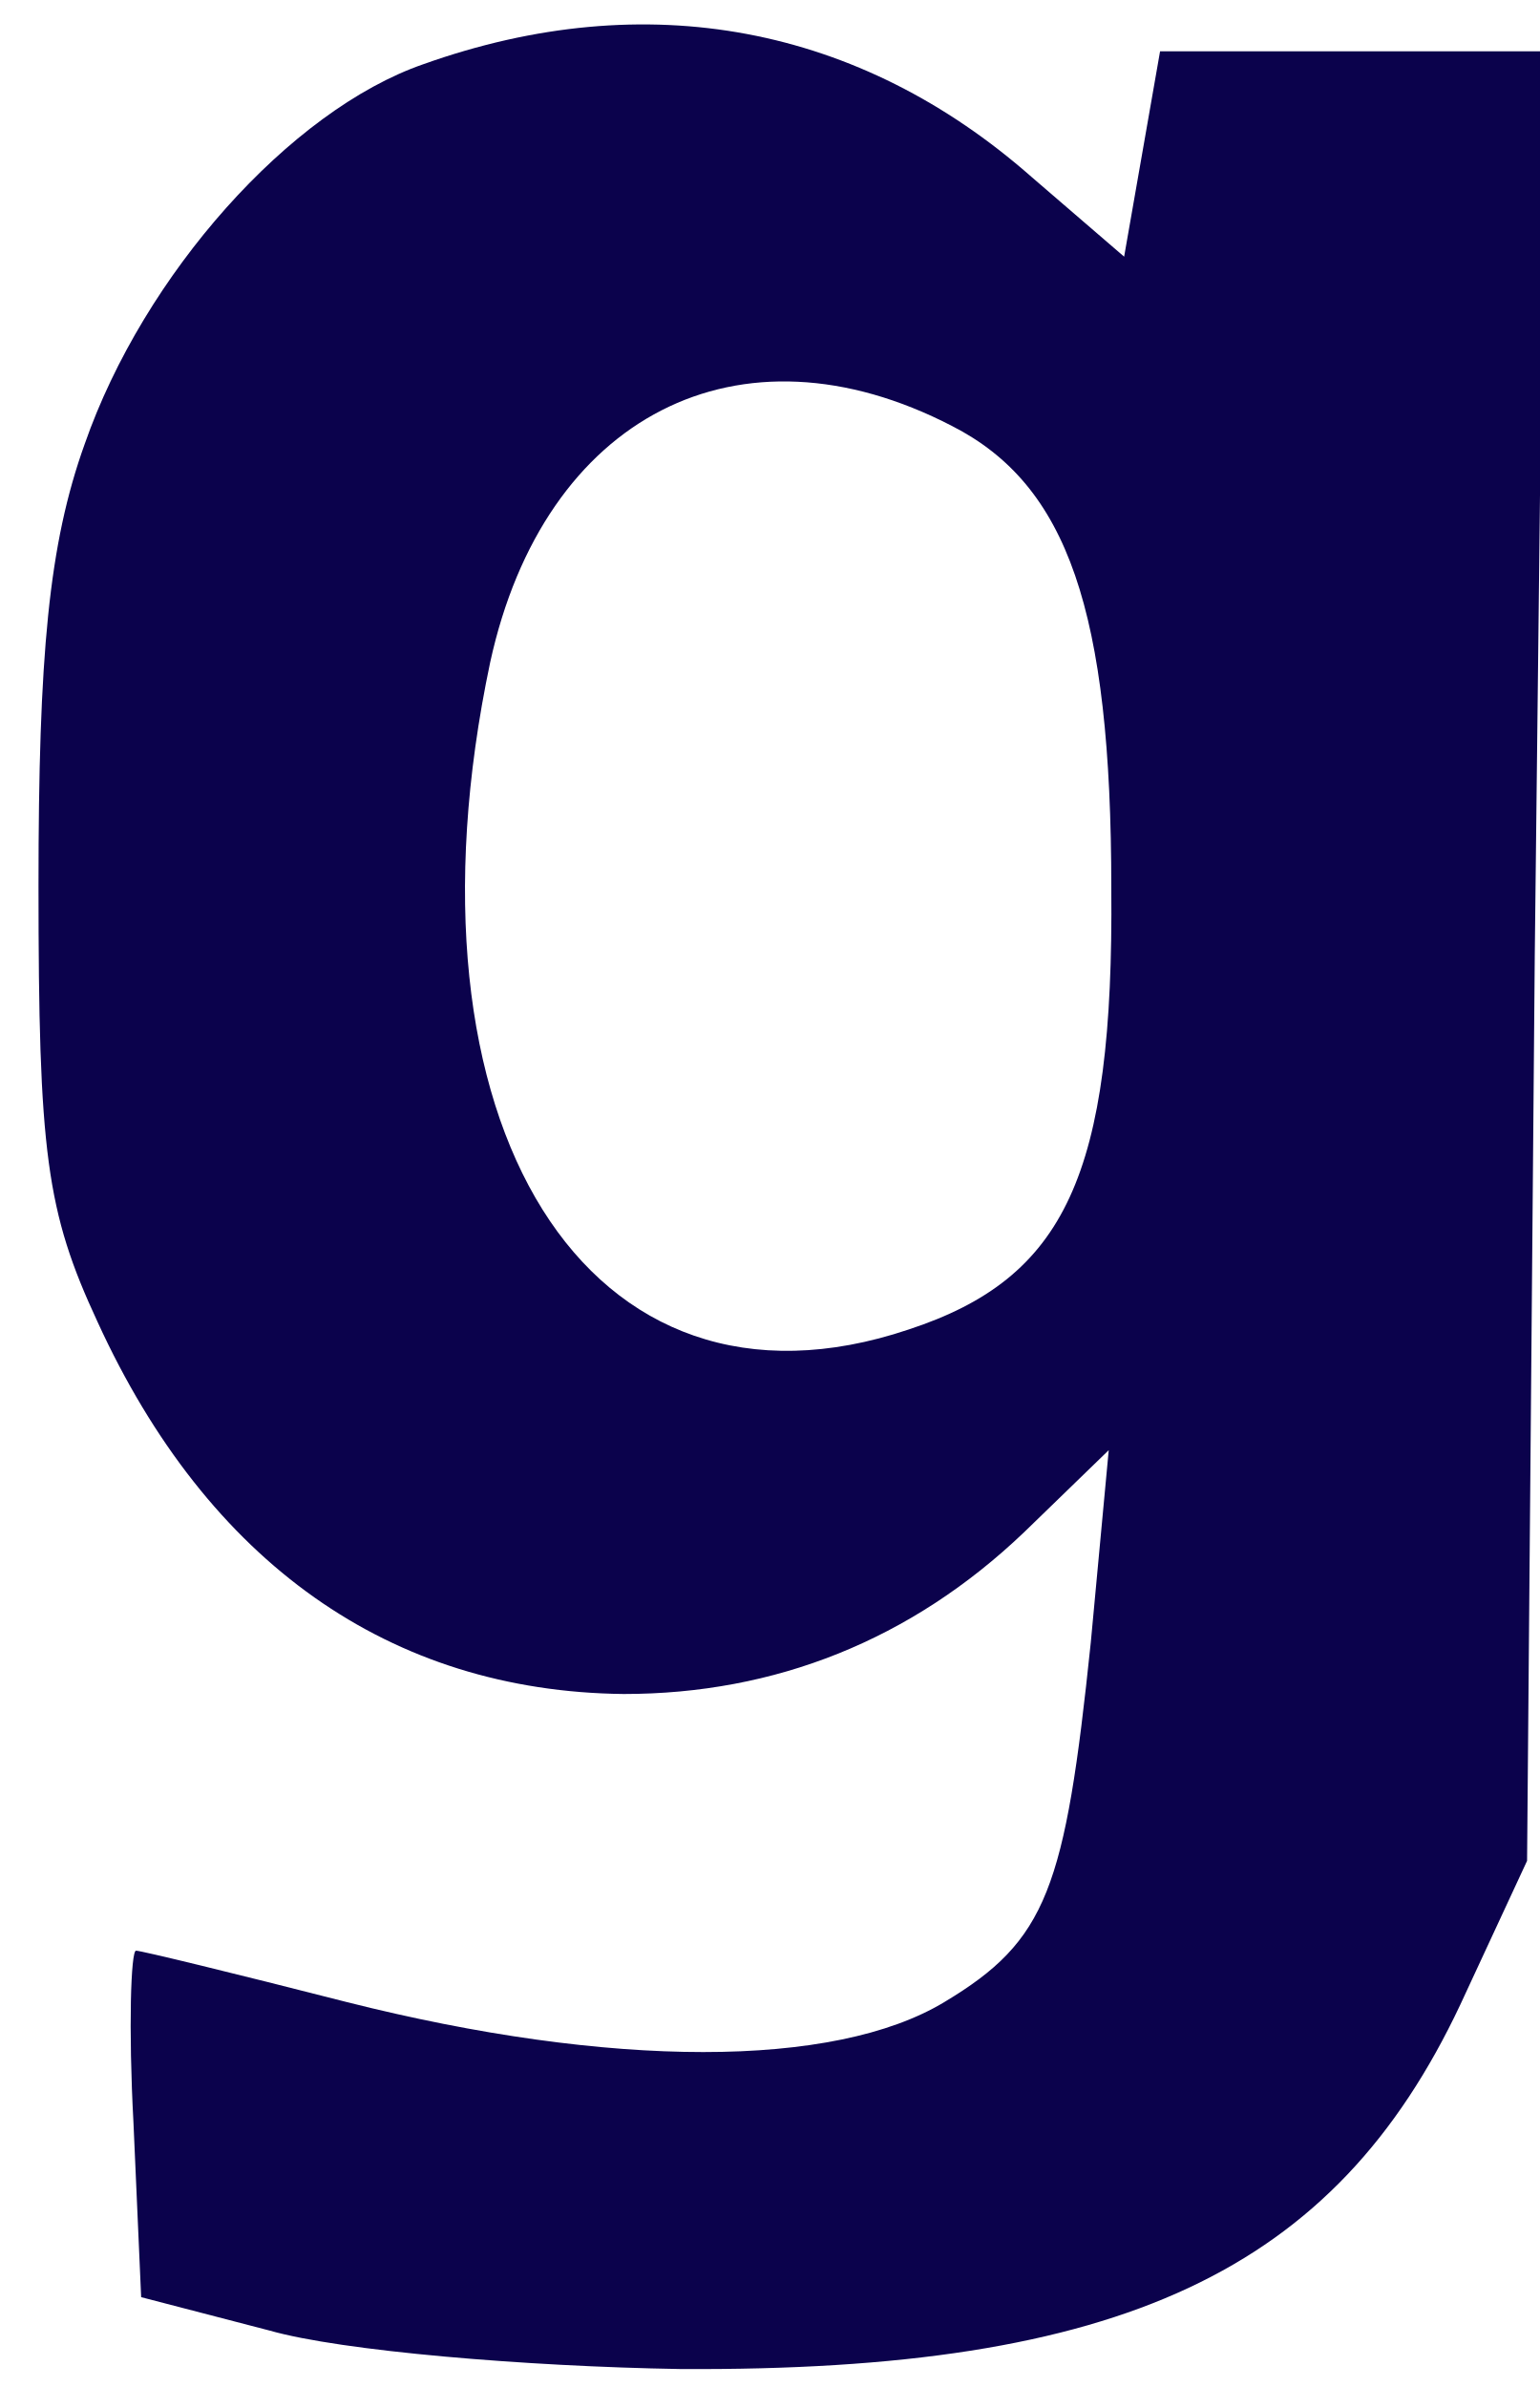
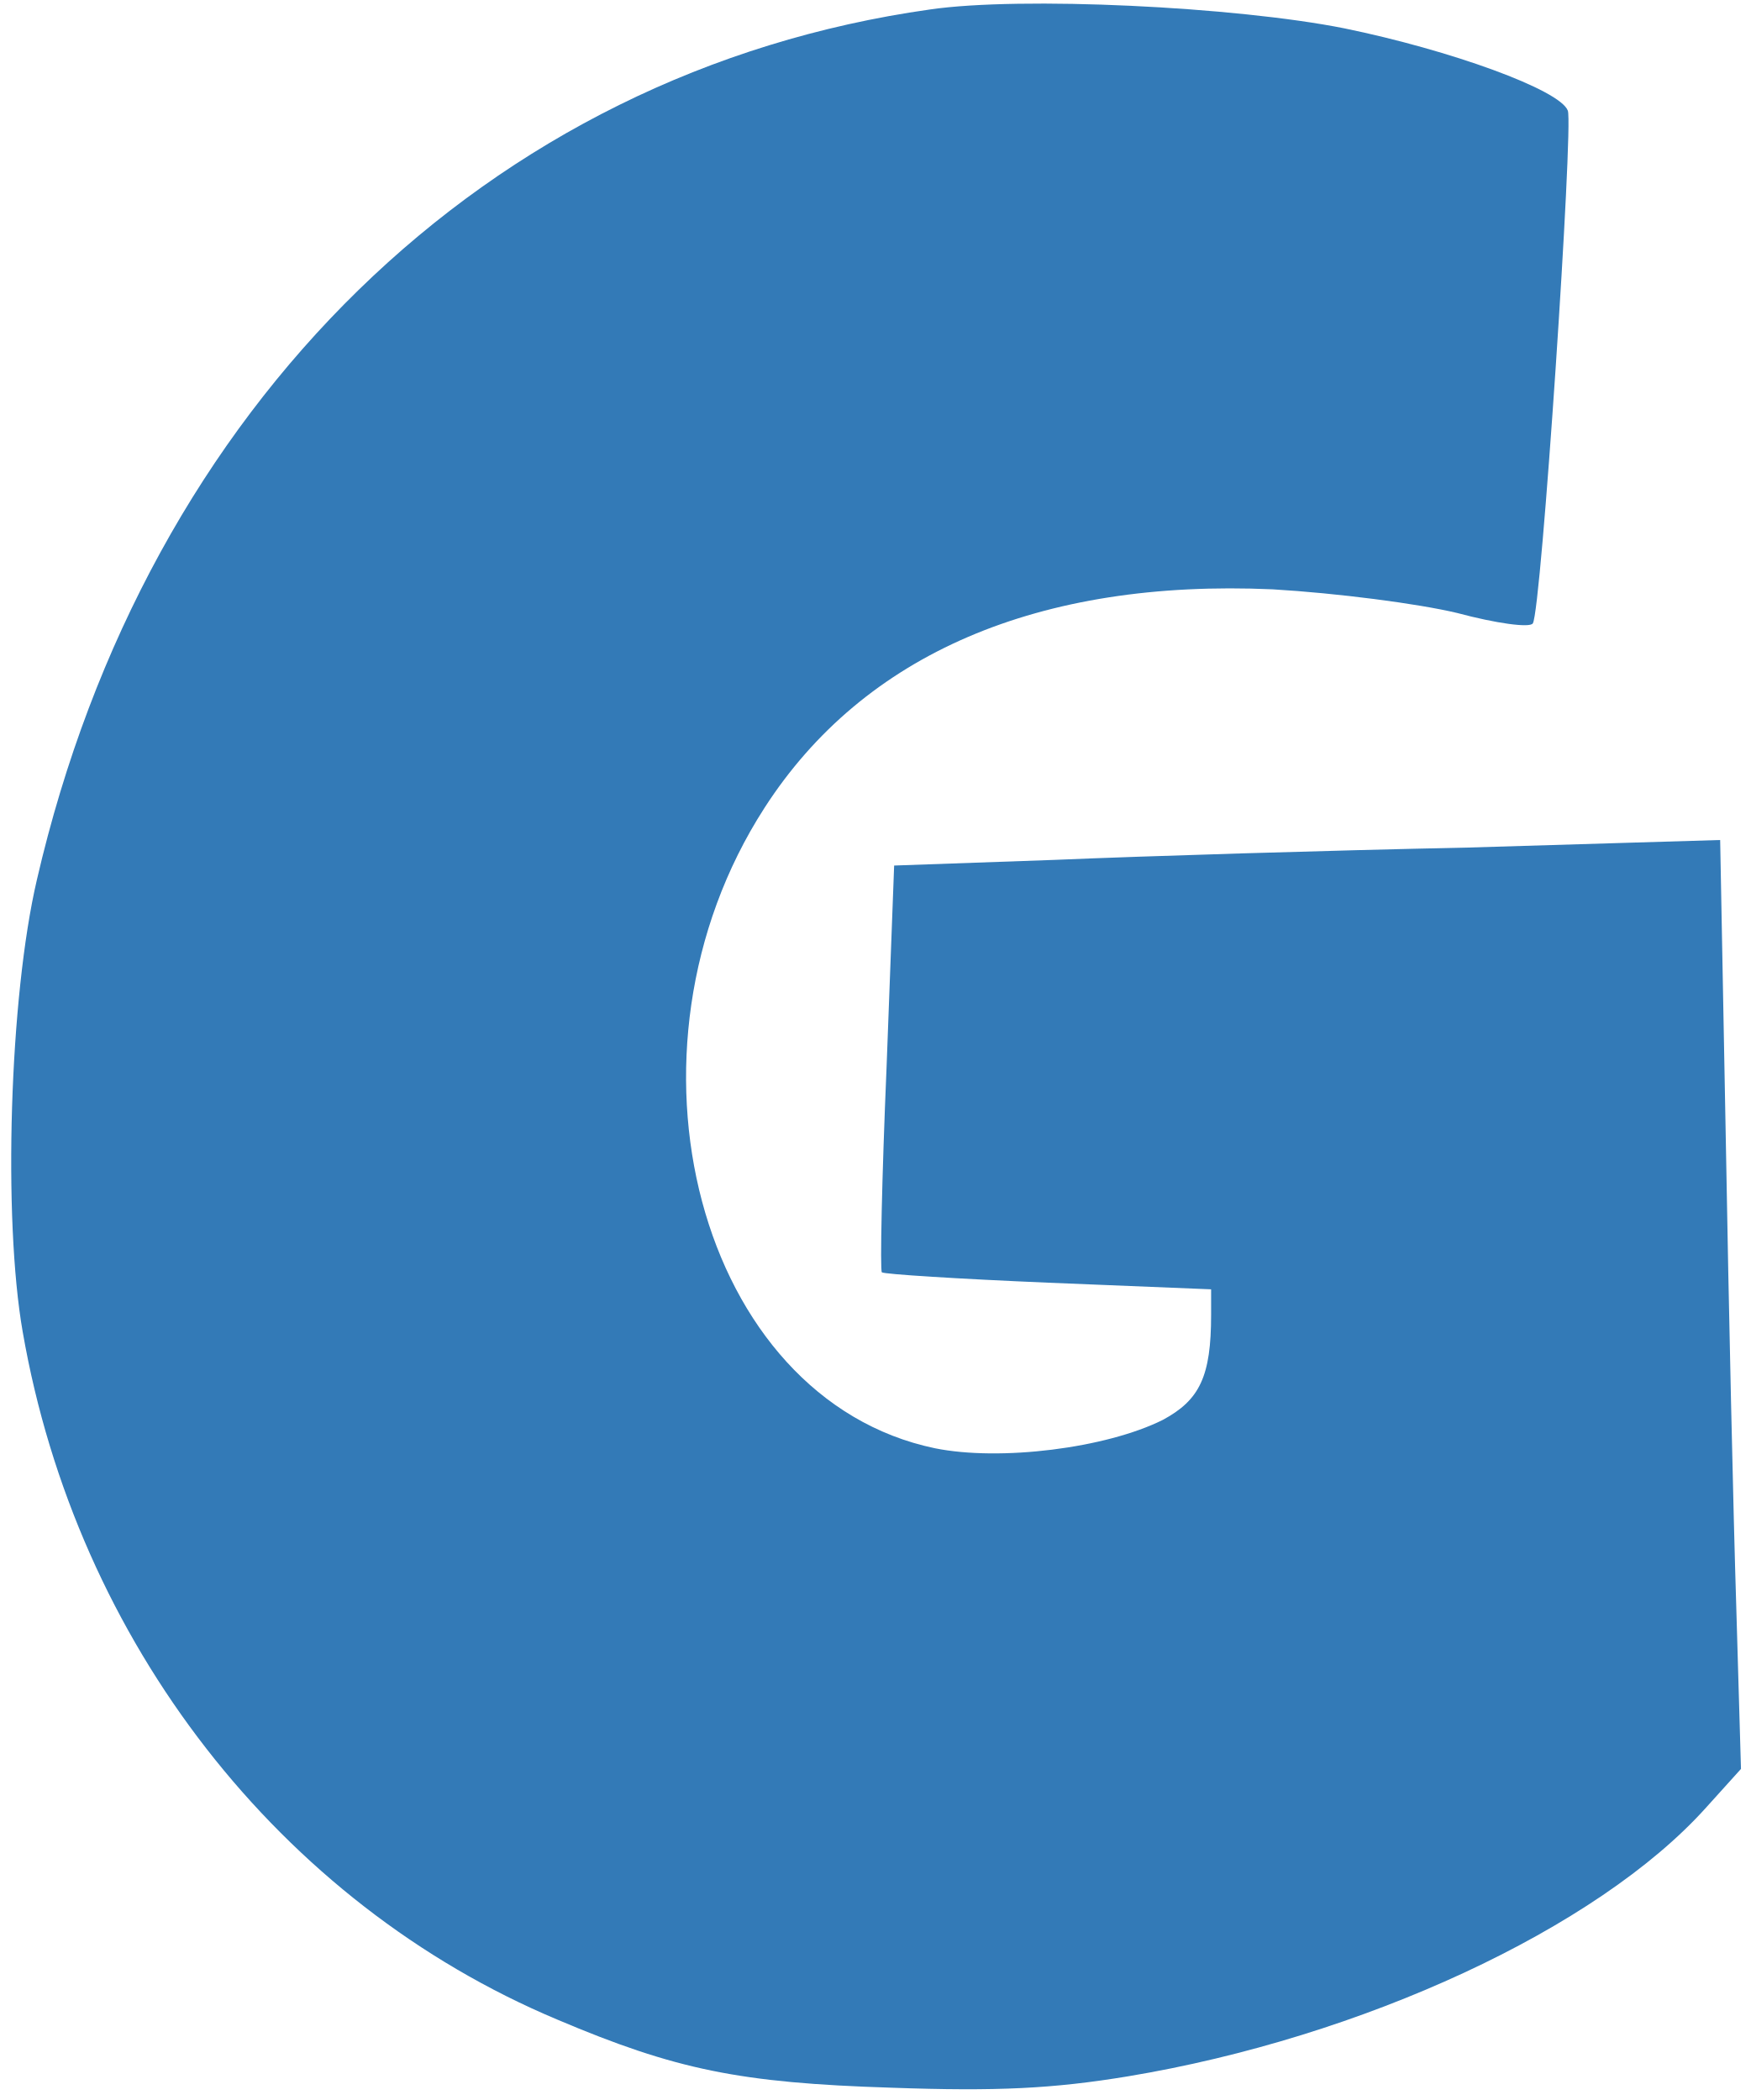
- <svg xmlns="http://www.w3.org/2000/svg" version="1.0" width="60pt" height="93pt" viewBox="0 0 60 93" preserveAspectRatio="xMidYMid meet">
-   <g transform="translate(0,93) scale(0.1,-0.1)" fill="#0b024c" stroke="none">
-     <path d="M165 905 c-52 -18 -109 -82 -132 -148 -14 -39 -18 -82 -18 -172 0 -104 3 -127 23 -170 43 -94 114 -144 205 -145 59 0 112 21 156 63 l33 32 -7 -75 c-10 -96 -17 -116 -57 -140 -43 -26 -130 -26 -233 0 -43 11 -80 20 -82 20 -2 0 -3 -30 -1 -67 l3 -68 50 -13 c28 -8 100 -14 160 -15 172 -1 255 38 304 142 l26 56 3 353 4 352 -75 0 -75 0 -7 -40 -7 -40 -36 31 c-67 59 -150 75 -237 44z m206 -141 c45 -23 62 -72 62 -180 1 -112 -18 -152 -79 -172 -125 -42 -201 80 -163 260 21 96 97 135 180 92z" />
+ <svg xmlns="http://www.w3.org/2000/svg" version="1.0" width="185pt" height="222pt" viewBox="0 0 185 222" preserveAspectRatio="xMidYMid meet">
+   <g transform="translate(0,222) scale(0.1,-0.1)" fill="#337ab7" stroke="none">
+     <path d="M983 2210 c-468 -66 -828 -418 -944 -920 -29 -124 -36 -358 -15 -478 57 -328 272 -604 565 -727 125 -53 193 -67 353 -72 112 -4 171 -1 250 12 247 41 496 156 611 284 l37 41 -5 172 c-3 95 -8 316 -11 491 l-6 319 -267 -8 c-146 -3 -342 -9 -436 -13 l-170 -6 -8 -213 c-5 -118 -7 -215 -5 -217 2 -2 81 -7 176 -11 l172 -7 0 -27 c0 -65 -12 -90 -51 -111 -60 -30 -172 -44 -241 -30 -249 52 -347 418 -180 677 105 163 290 242 537 231 68 -4 153 -15 195 -25 41 -11 77 -16 80 -11 9 13 43 526 37 542 -8 22 -124 64 -236 87 -115 23 -342 34 -438 20z" />
  </g>
</svg>
